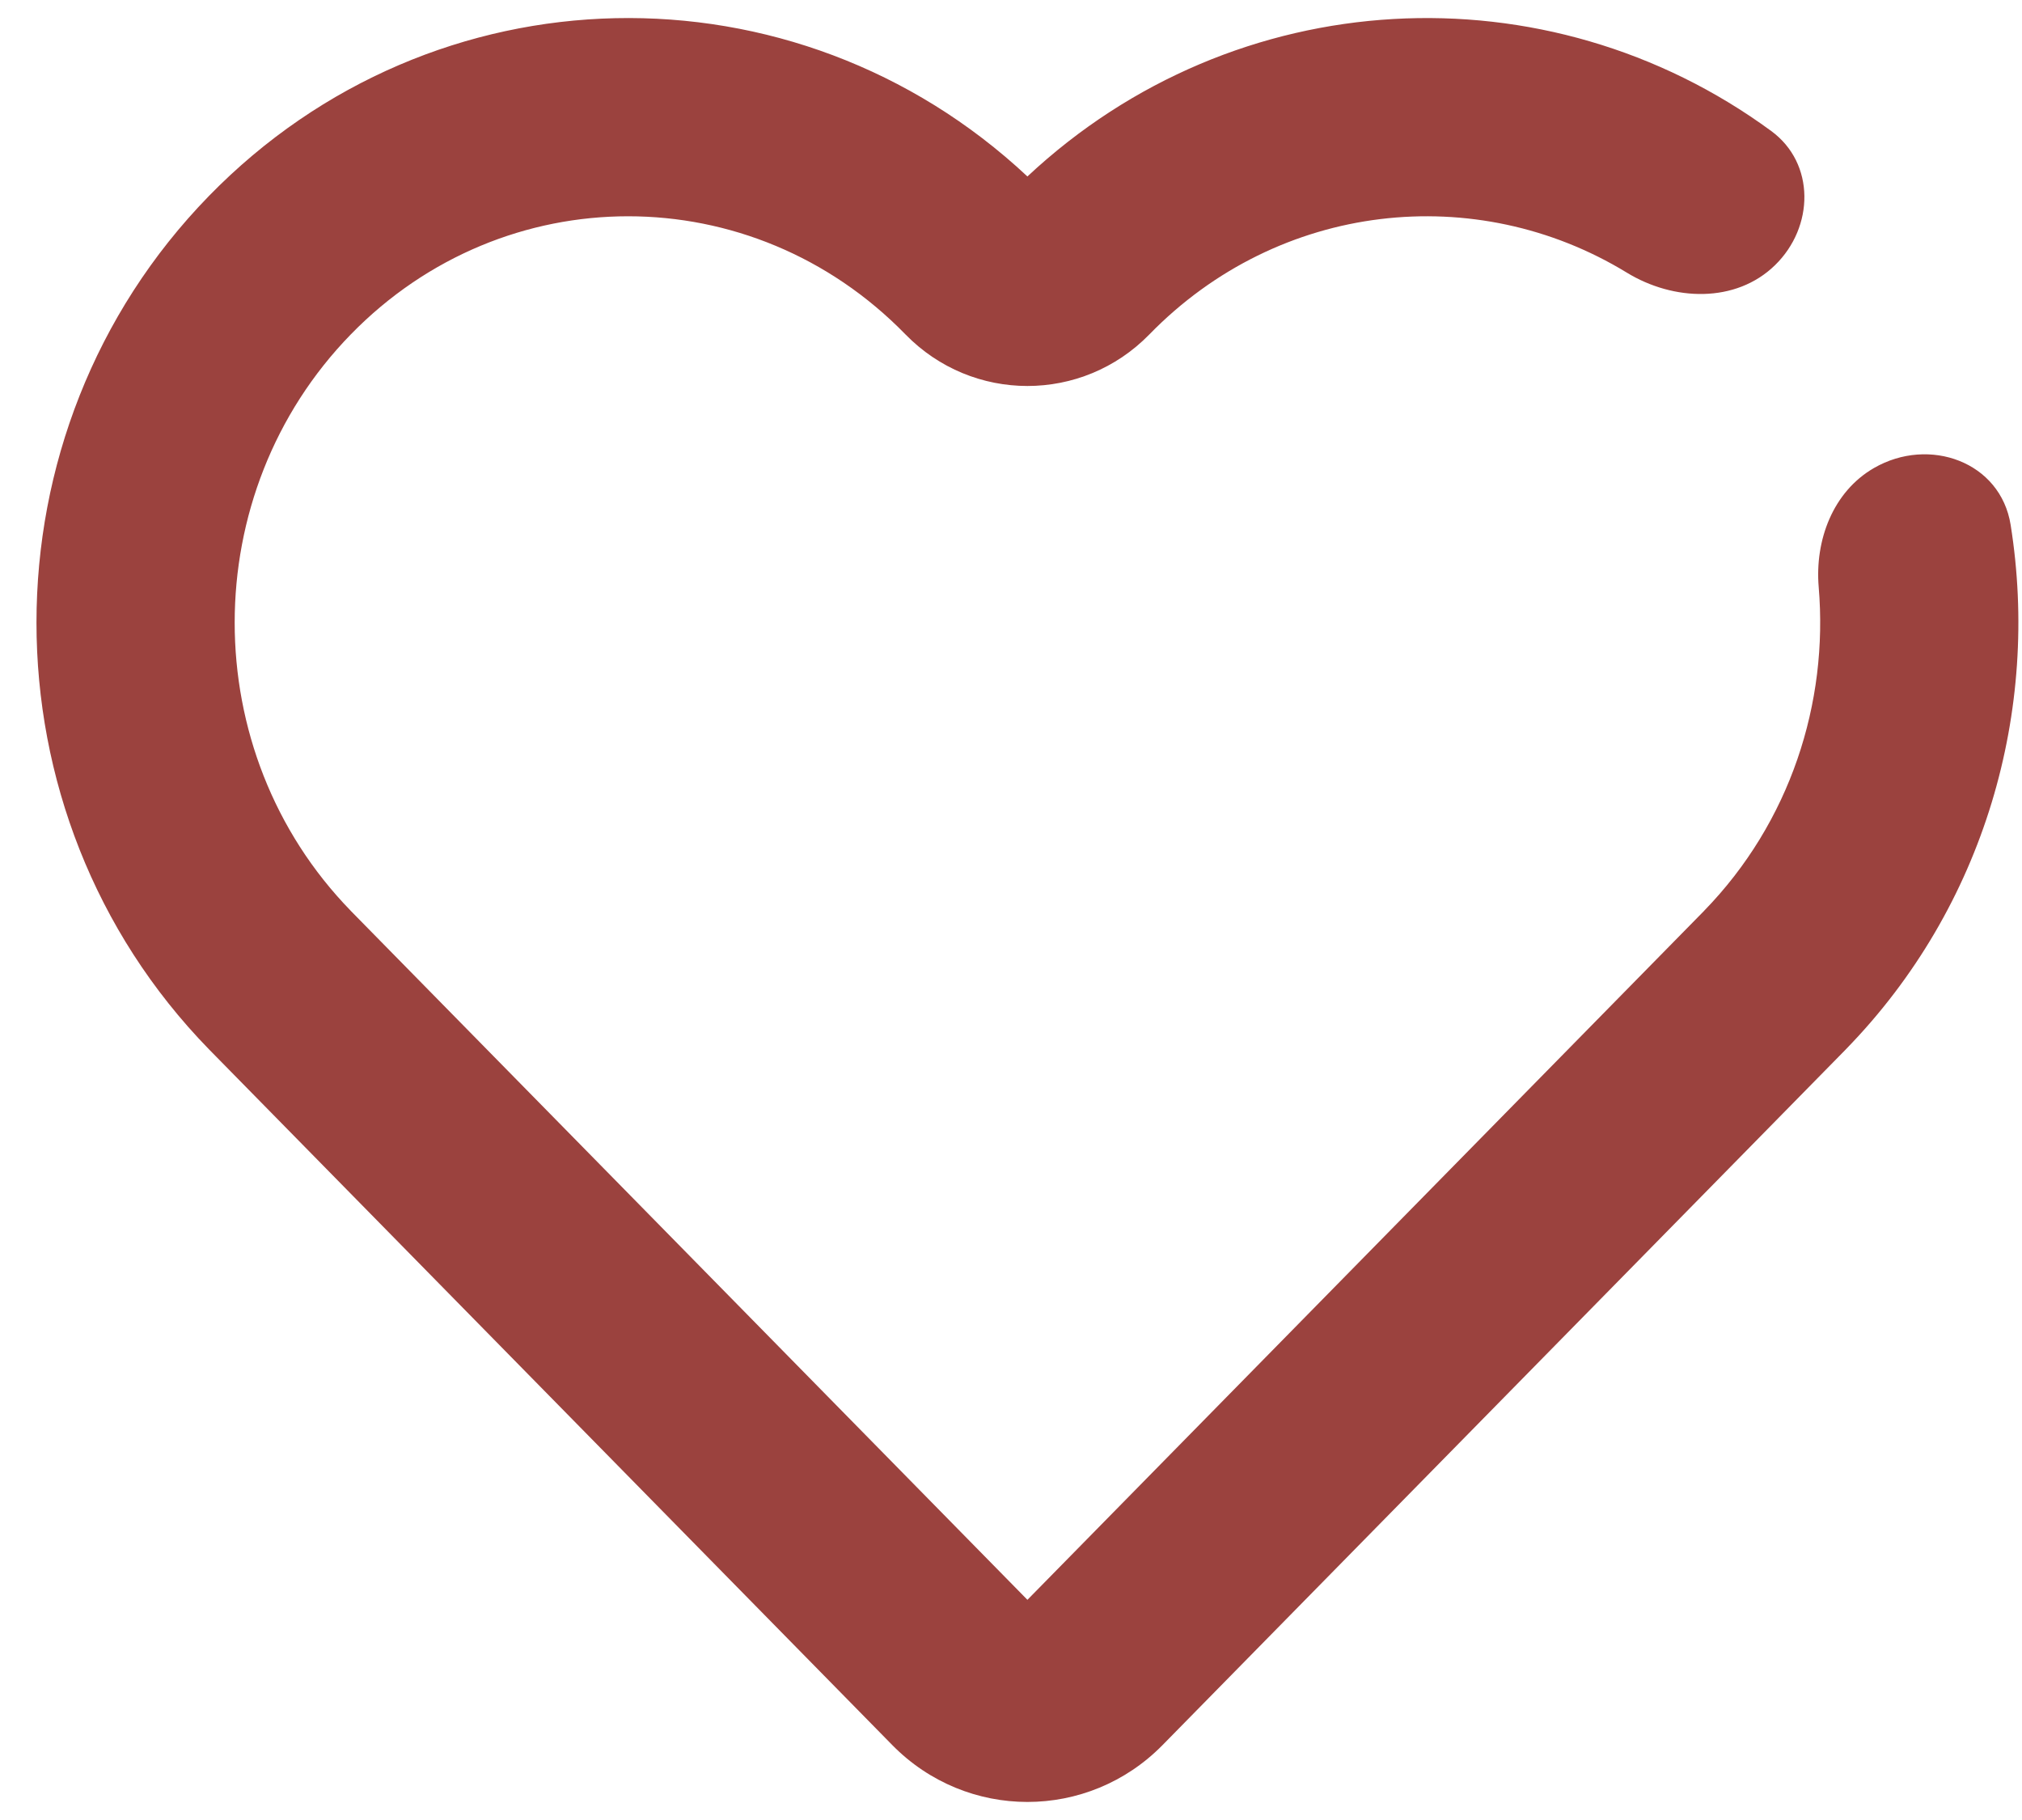
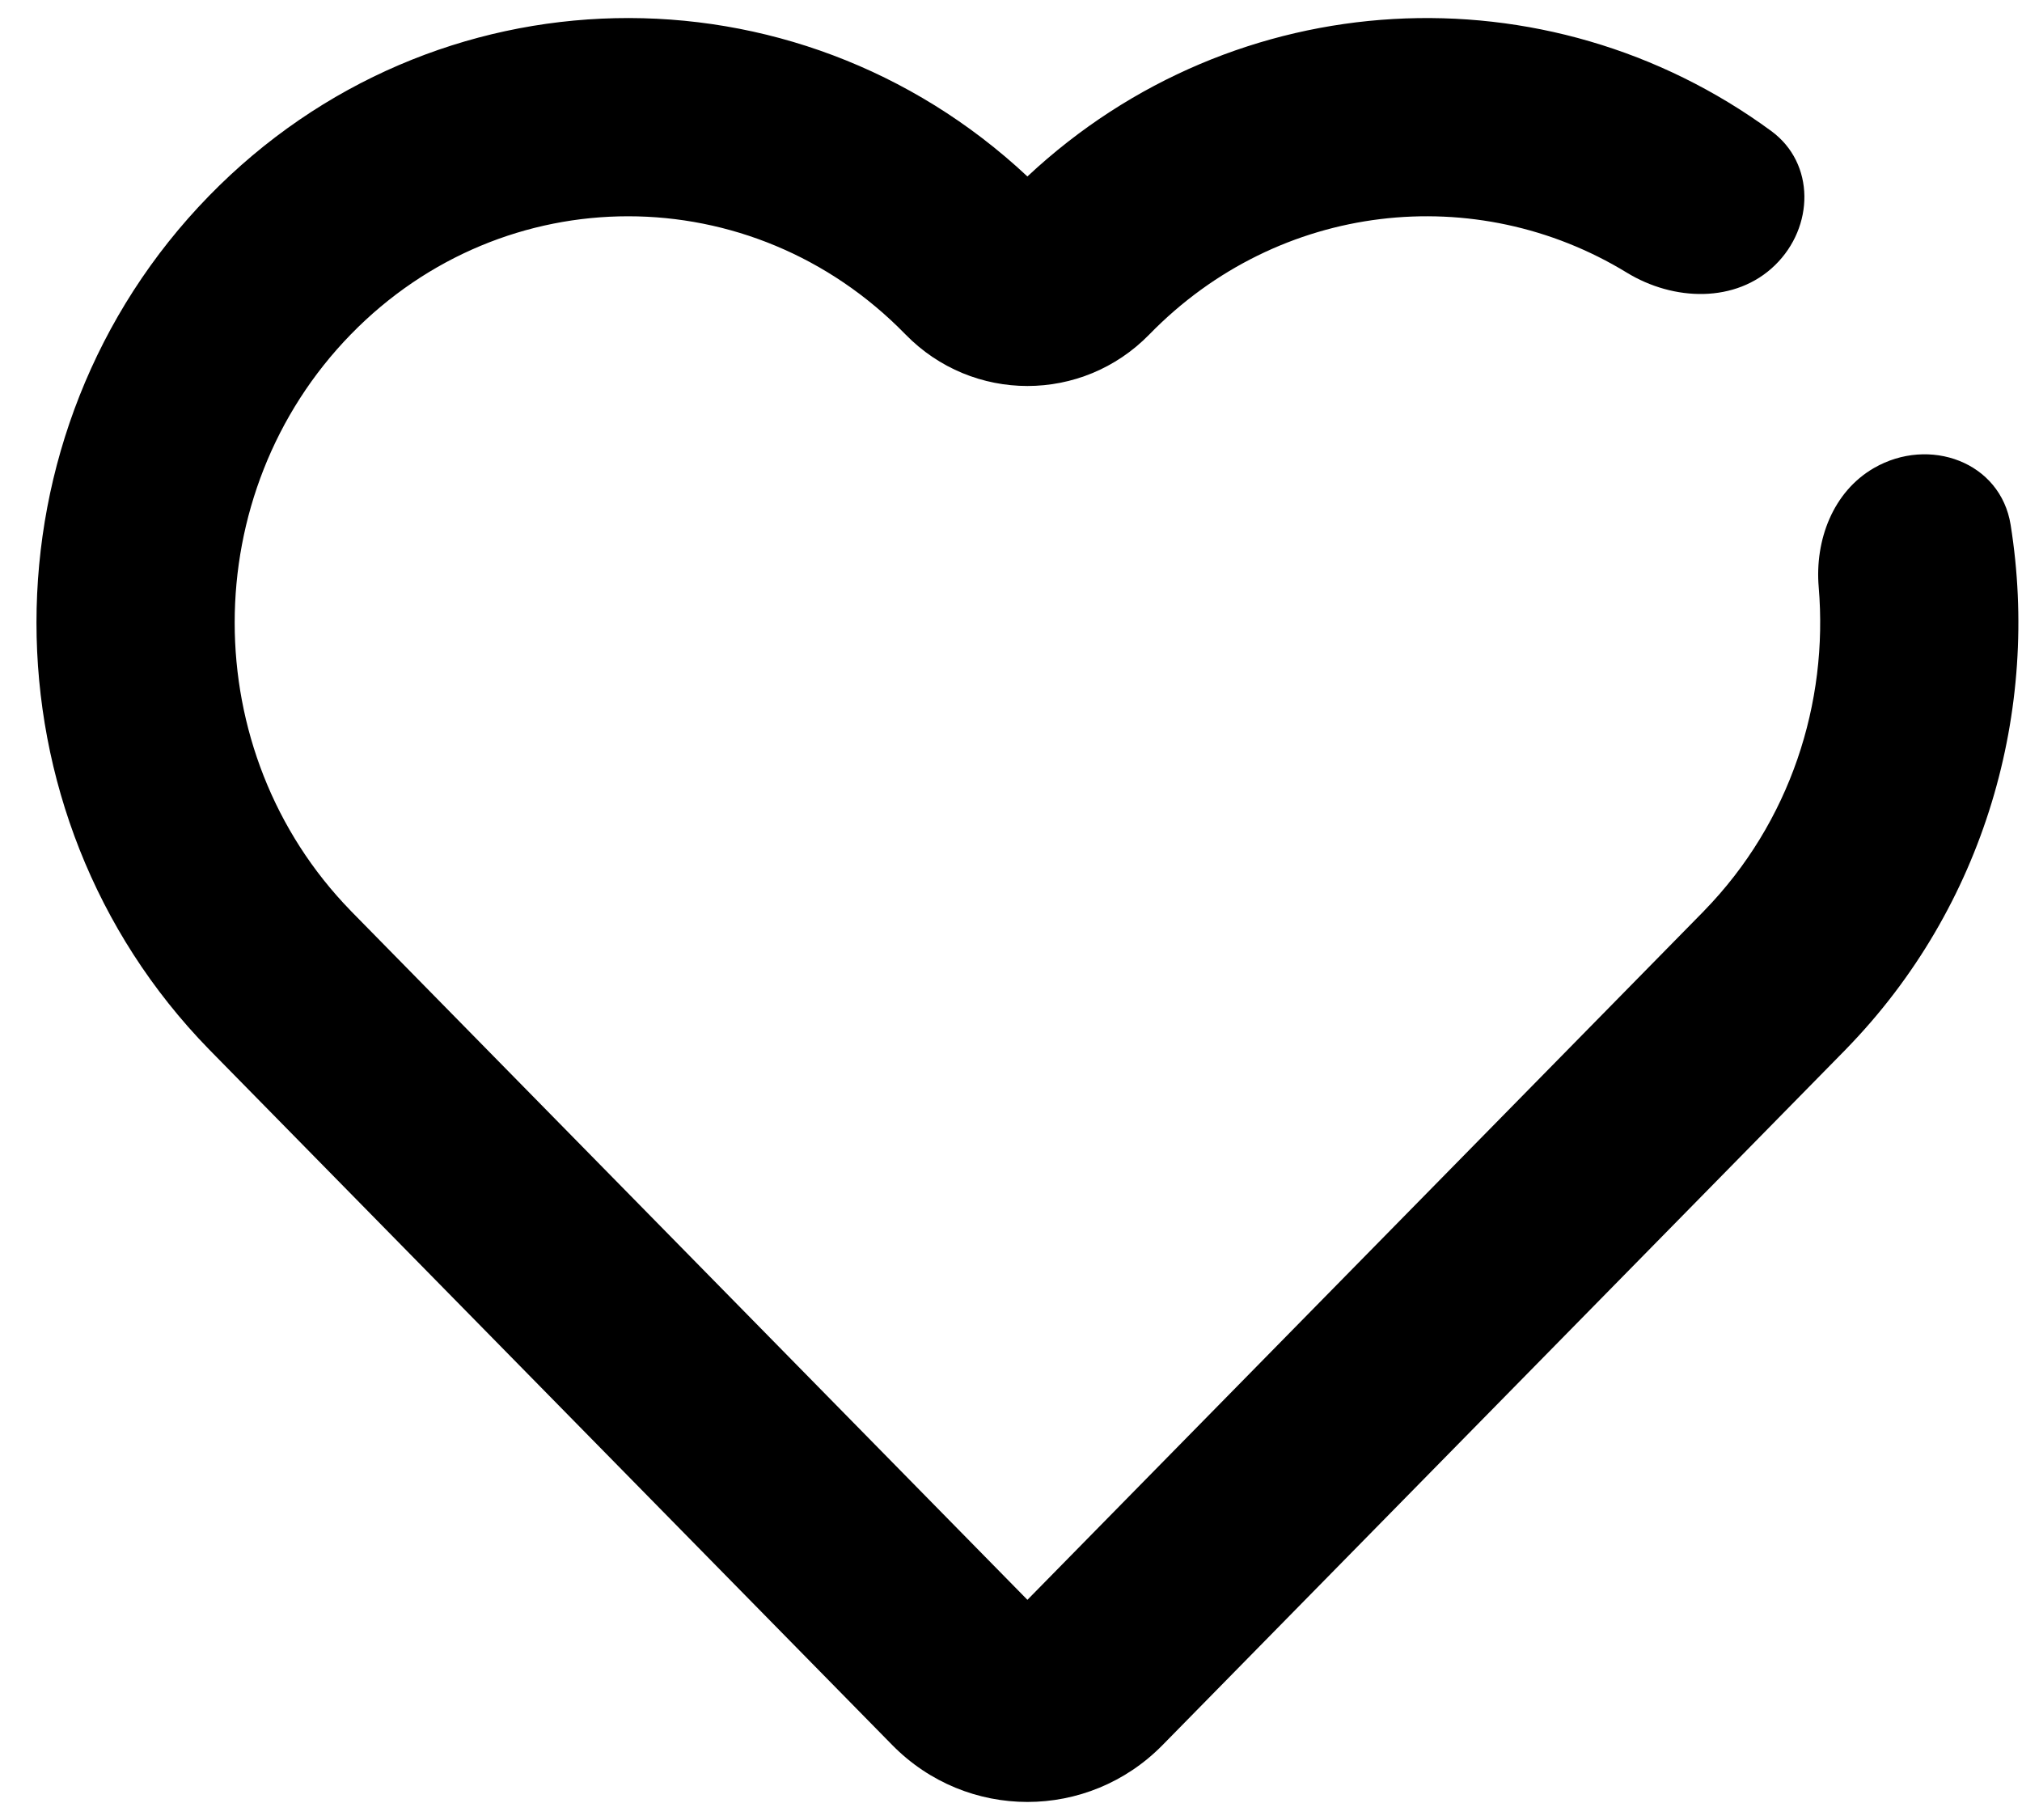
- <svg xmlns="http://www.w3.org/2000/svg" width="50" height="45" viewBox="0 0 50 45" fill="none">
-   <path fill-rule="evenodd" clip-rule="evenodd" d="M8.675 8.268C12.47 4.374 18.595 4.374 22.39 8.268C24.049 9.969 26.764 9.969 28.422 8.268C31.631 4.976 36.505 4.467 40.228 6.741C41.383 7.447 42.923 7.502 43.892 6.557C44.862 5.613 44.891 4.04 43.8 3.24C38.256 -0.828 30.553 -0.453 25.406 4.363C19.659 -1.016 10.722 -0.855 5.165 4.847C-0.519 10.679 -0.519 20.11 5.165 25.942L22.063 43.146C23.907 45.023 26.906 45.023 28.749 43.146L45.641 25.949L45.647 25.942C49.092 22.408 50.449 17.552 49.719 12.977C49.47 11.418 47.706 10.783 46.339 11.572C45.327 12.156 44.874 13.354 44.973 14.518C45.214 17.381 44.27 20.331 42.141 22.518L42.138 22.522L25.406 39.556L8.675 22.522L8.672 22.518C4.846 18.589 4.847 12.196 8.675 8.268Z" fill="#9B423E" />
+ <svg xmlns="http://www.w3.org/2000/svg" width="50" height="45" viewBox="0 0 50 45" fill="current">
+   <path fill-rule="evenodd" clip-rule="evenodd" d="M8.675 8.268C12.47 4.374 18.595 4.374 22.39 8.268C24.049 9.969 26.764 9.969 28.422 8.268C31.631 4.976 36.505 4.467 40.228 6.741C41.383 7.447 42.923 7.502 43.892 6.557C44.862 5.613 44.891 4.04 43.8 3.24C38.256 -0.828 30.553 -0.453 25.406 4.363C19.659 -1.016 10.722 -0.855 5.165 4.847C-0.519 10.679 -0.519 20.11 5.165 25.942L22.063 43.146C23.907 45.023 26.906 45.023 28.749 43.146L45.641 25.949L45.647 25.942C49.092 22.408 50.449 17.552 49.719 12.977C49.47 11.418 47.706 10.783 46.339 11.572C45.327 12.156 44.874 13.354 44.973 14.518C45.214 17.381 44.27 20.331 42.141 22.518L42.138 22.522L25.406 39.556L8.675 22.522L8.672 22.518C4.846 18.589 4.847 12.196 8.675 8.268Z" fill="current" />
</svg>
